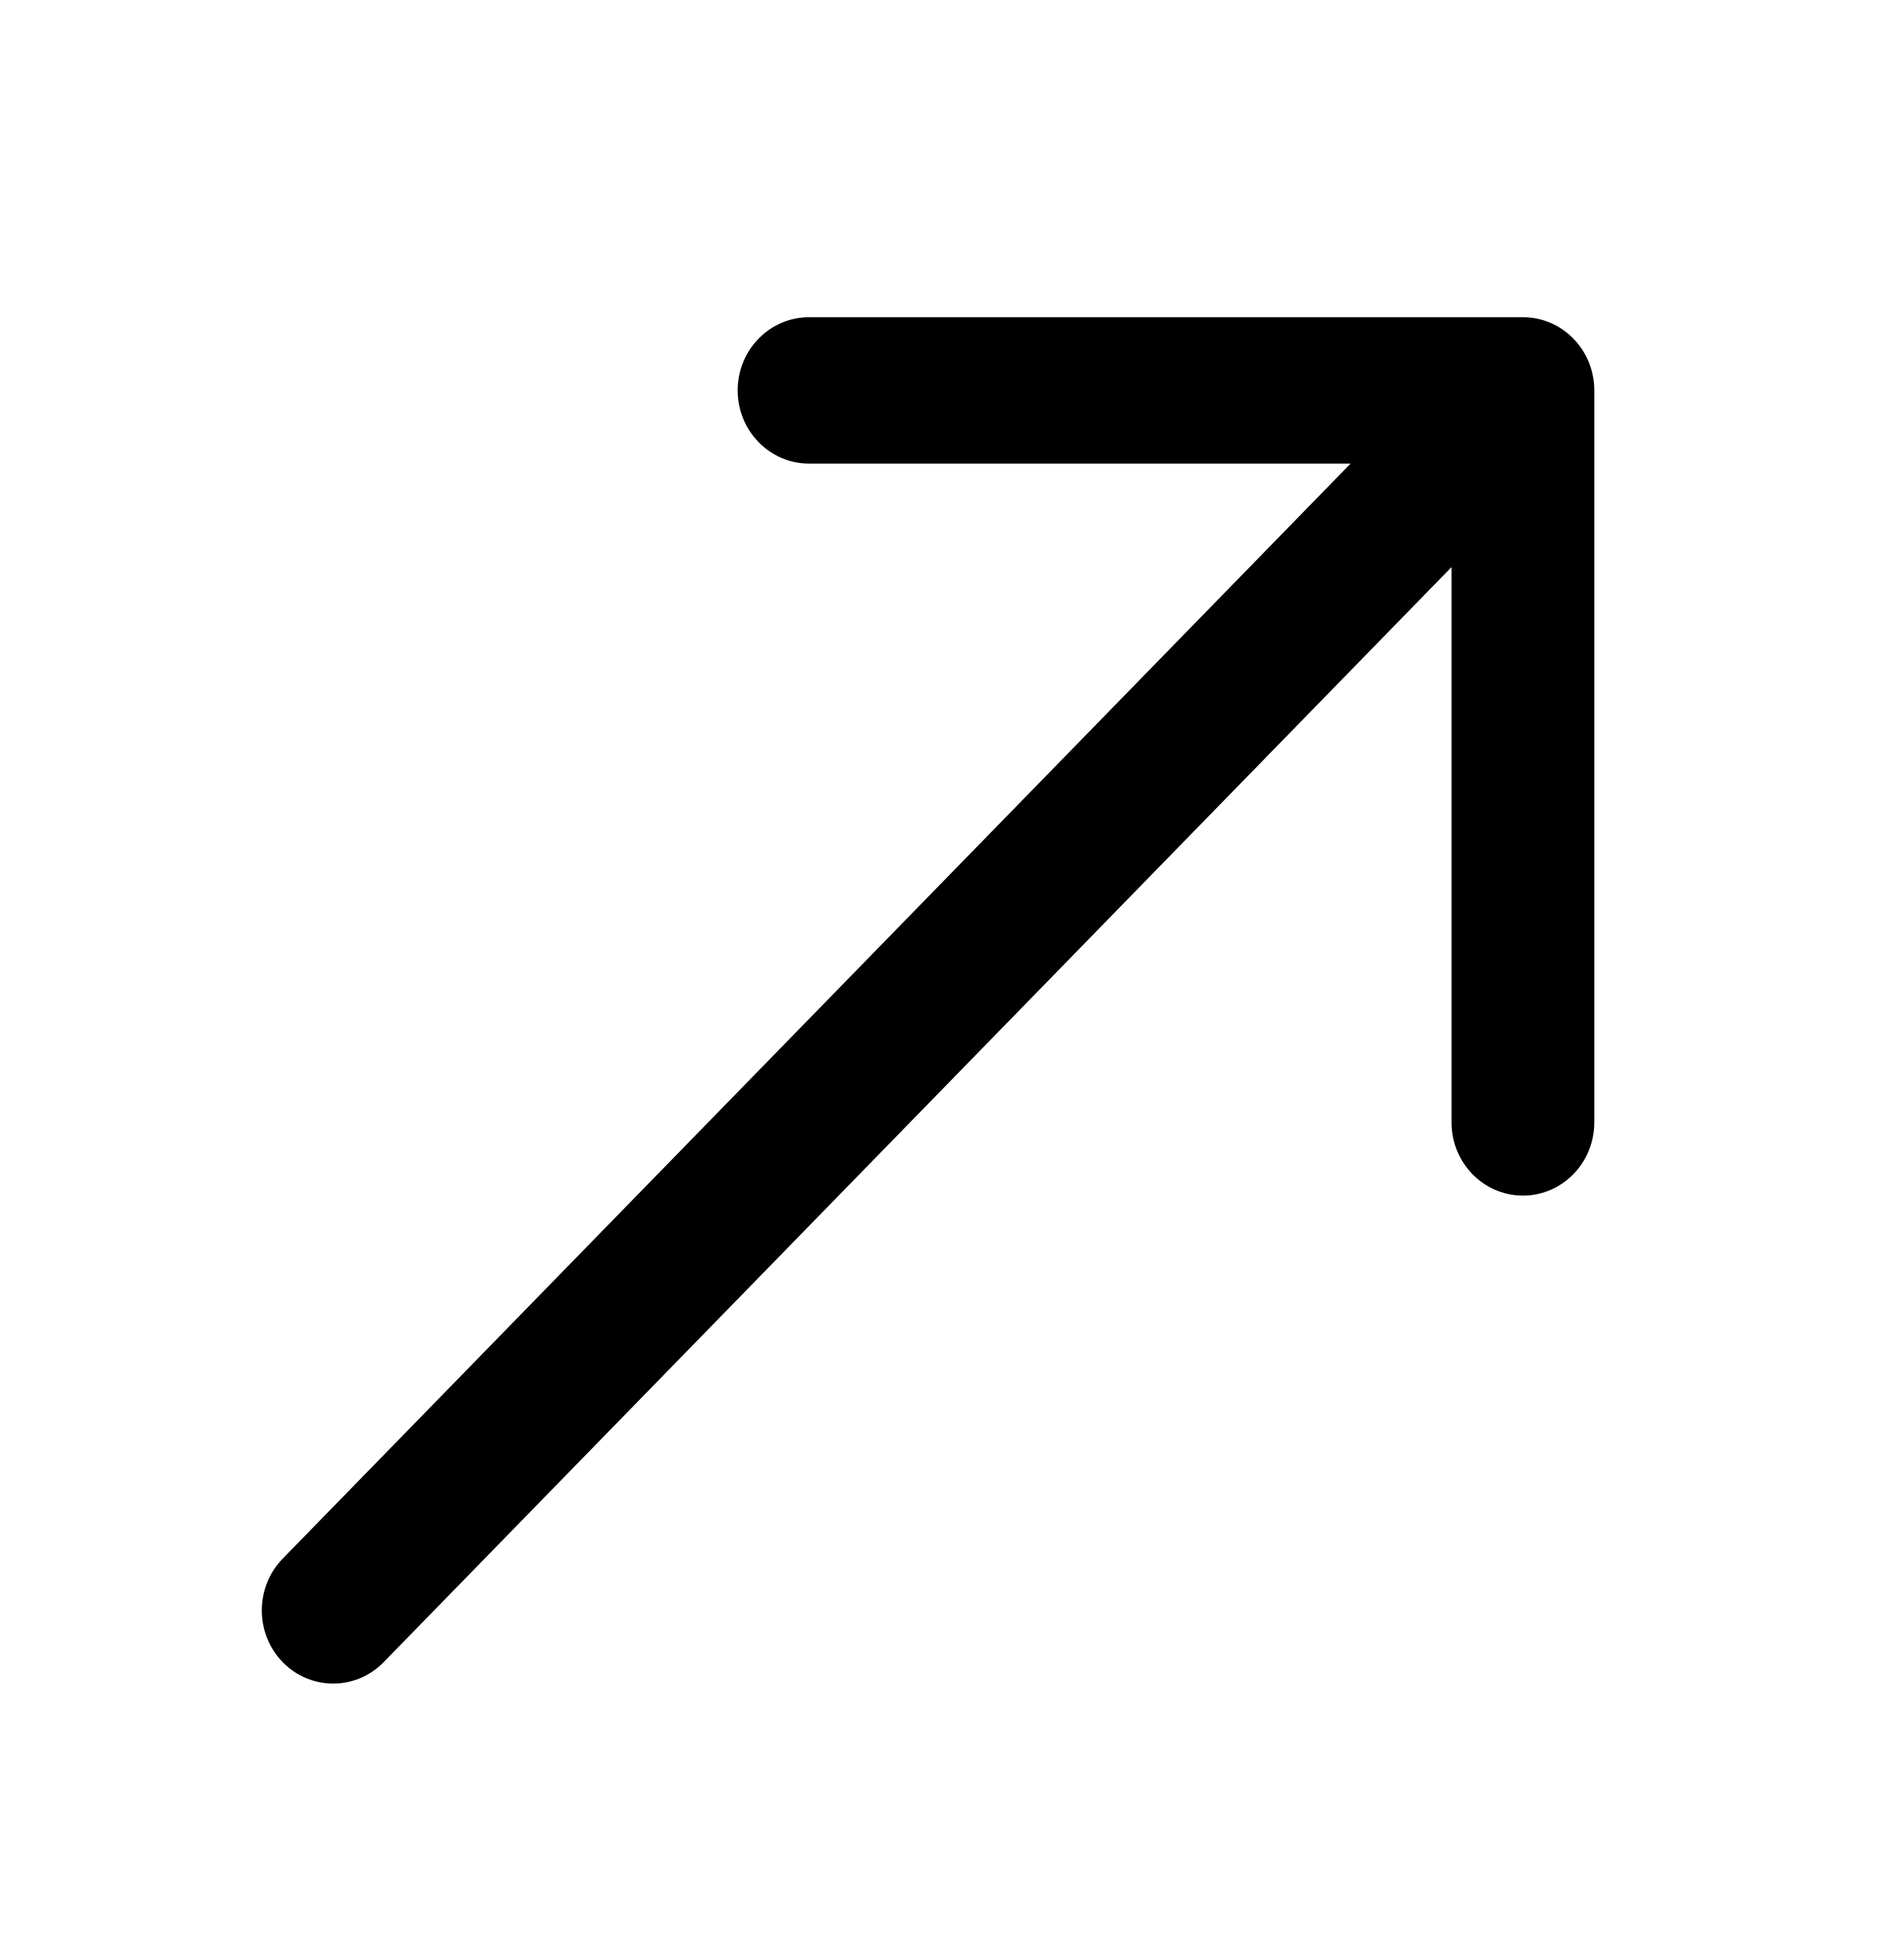
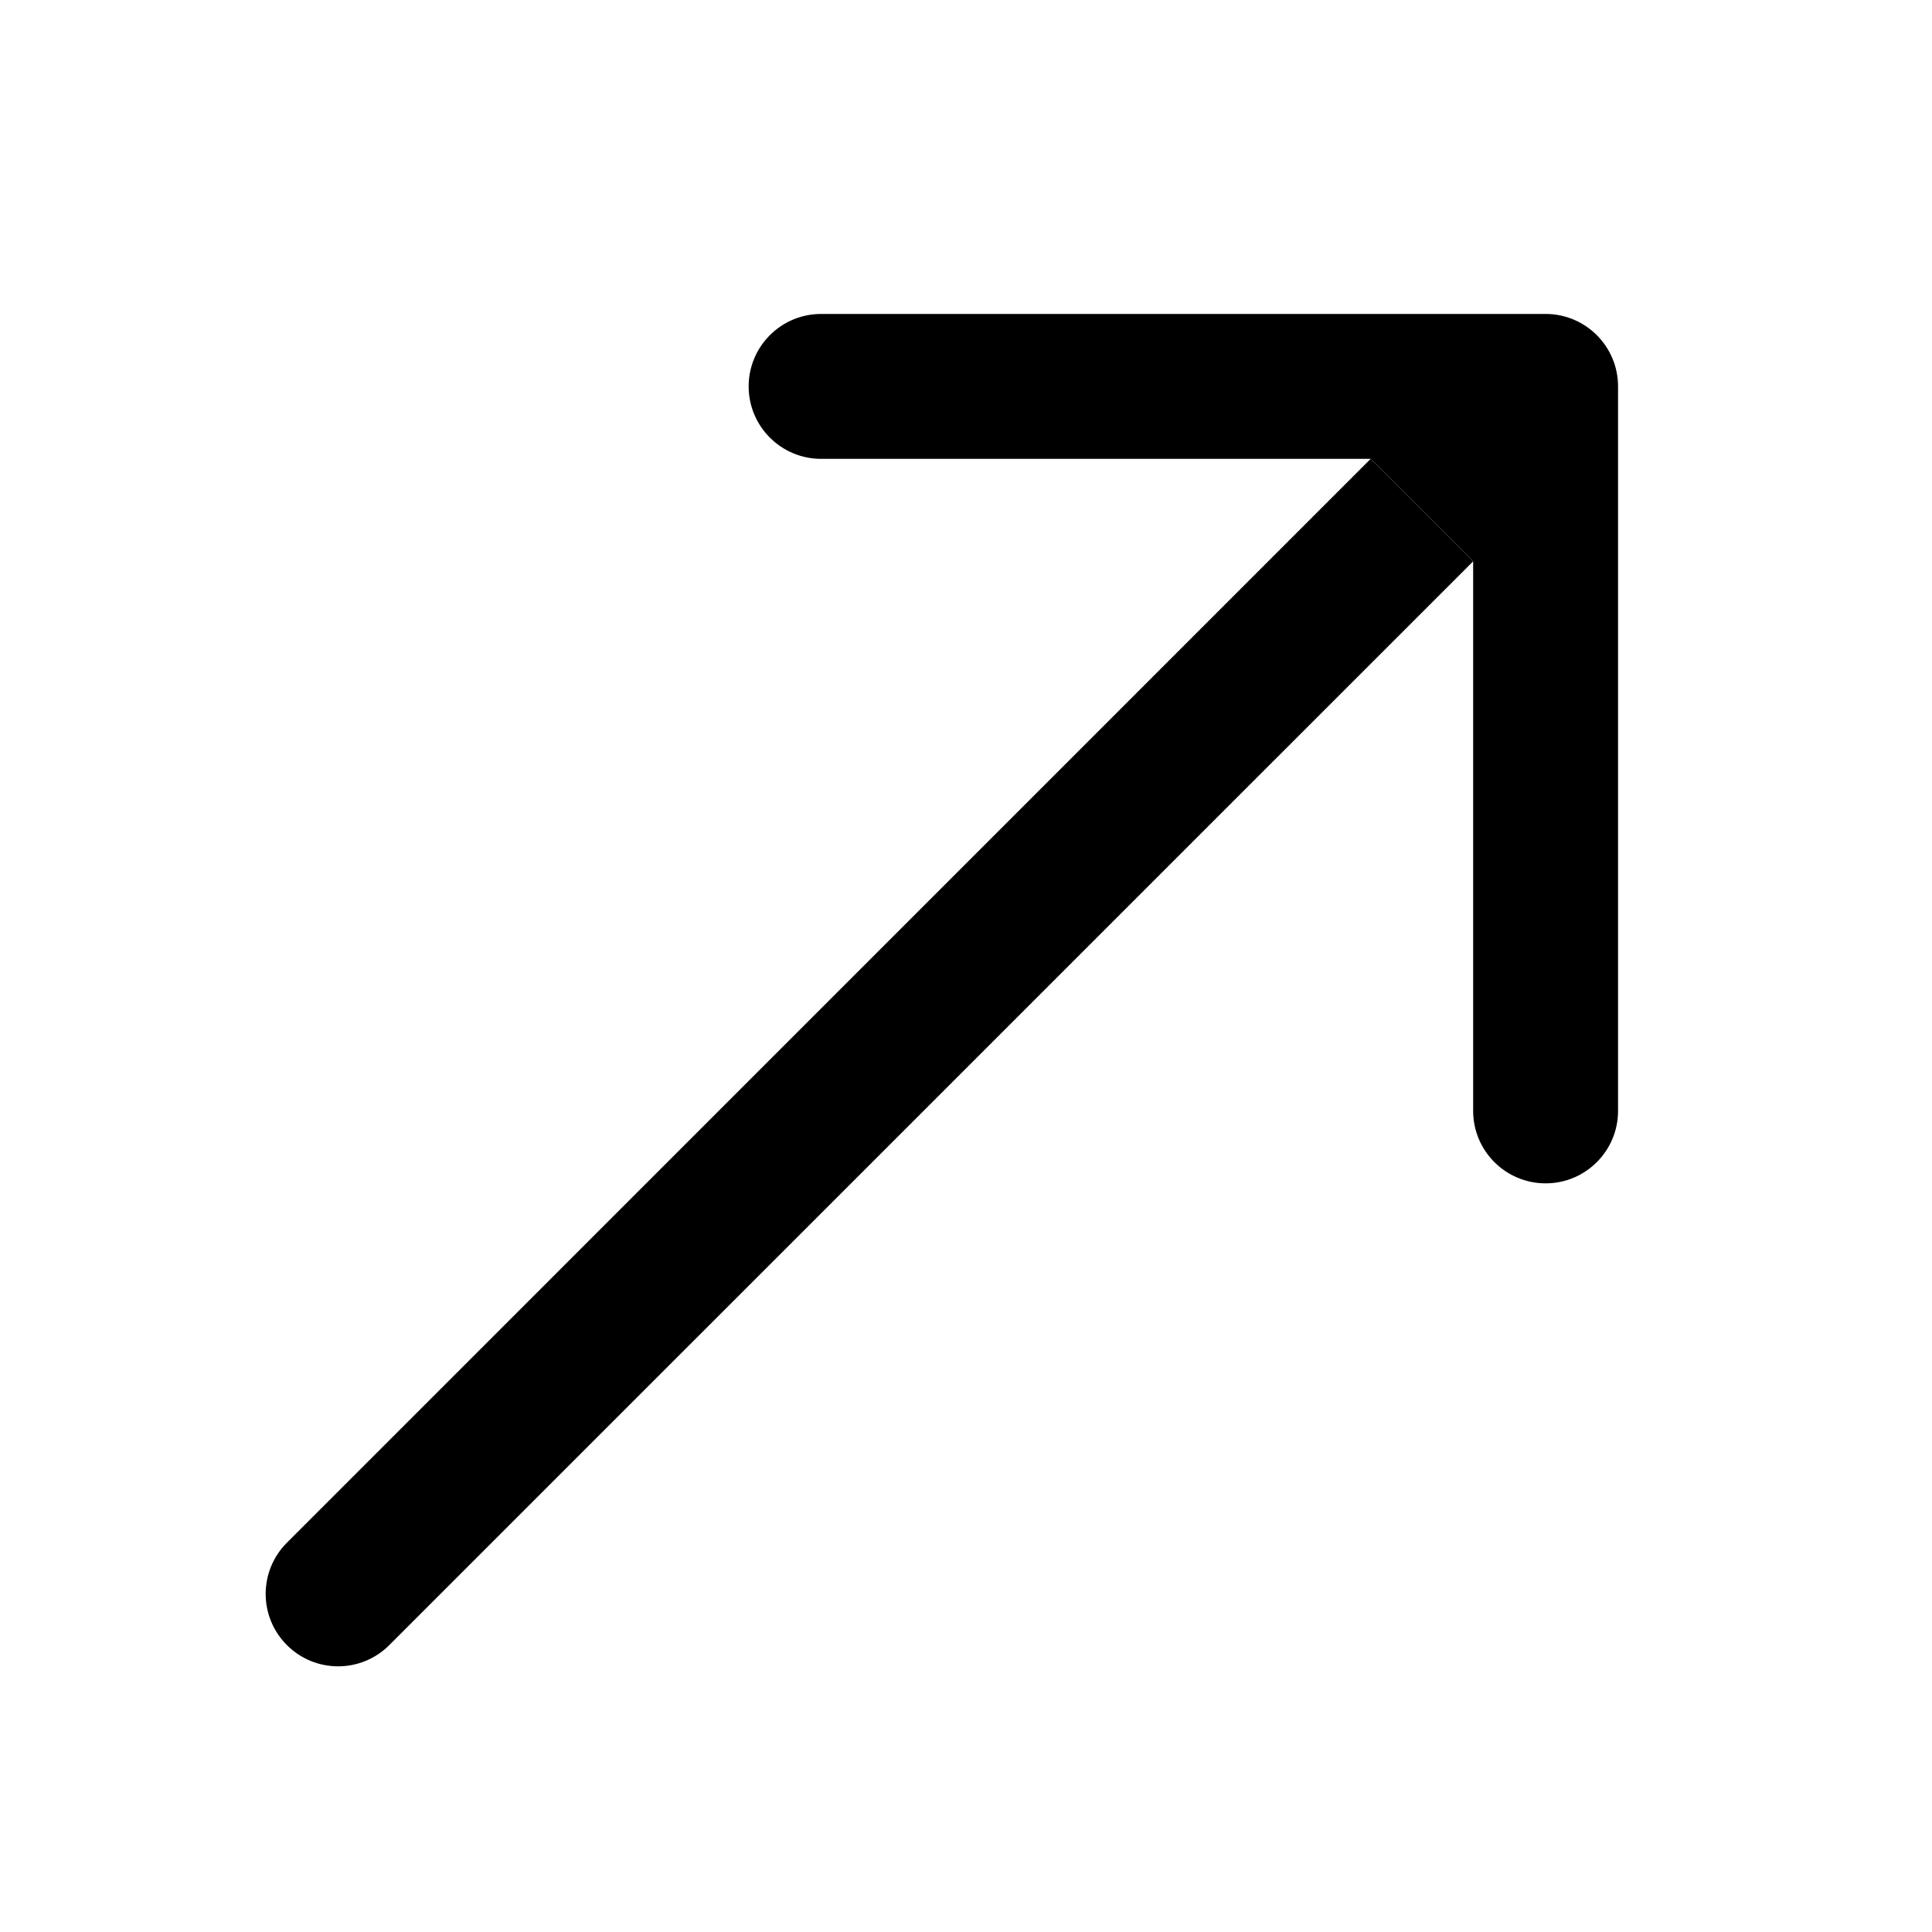
- <svg xmlns="http://www.w3.org/2000/svg" width="39" height="40" viewBox="0 0 39 40" fill="none">
-   <path d="M16.576 6.5C15.768 6.5 15.113 7.172 15.113 8C15.113 8.828 15.768 9.5 16.576 9.5H27.67L5.792 31.939C5.221 32.525 5.221 33.475 5.792 34.061C6.363 34.646 7.289 34.646 7.86 34.061L29.738 11.621V23C29.738 23.828 30.393 24.5 31.201 24.5C32.008 24.5 32.663 23.828 32.663 23V8C32.663 7.172 32.008 6.5 31.201 6.5H16.576Z" fill="currentColor" />
+ <svg xmlns="http://www.w3.org/2000/svg" width="20" height="20" viewBox="0 0 20 20" fill="none">
+   <path fill-rule="evenodd" clip-rule="evenodd" d="M15.25 5.811L4.03 17.03C3.737 17.323 3.263 17.323 2.97 17.03C2.677 16.737 2.677 16.263 2.97 15.97L14.189 4.75L15.25 5.811Z" fill="currentColor" />
+   <path fill-rule="evenodd" clip-rule="evenodd" d="M7.75 4C7.75 3.586 8.086 3.25 8.5 3.25H16C16.414 3.25 16.75 3.586 16.75 4V11.5C16.75 11.914 16.414 12.25 16 12.25C15.586 12.25 15.25 11.914 15.25 11.5V5.811L14.189 4.75H8.5C8.086 4.75 7.75 4.414 7.75 4Z" fill="currentColor" />
</svg>
